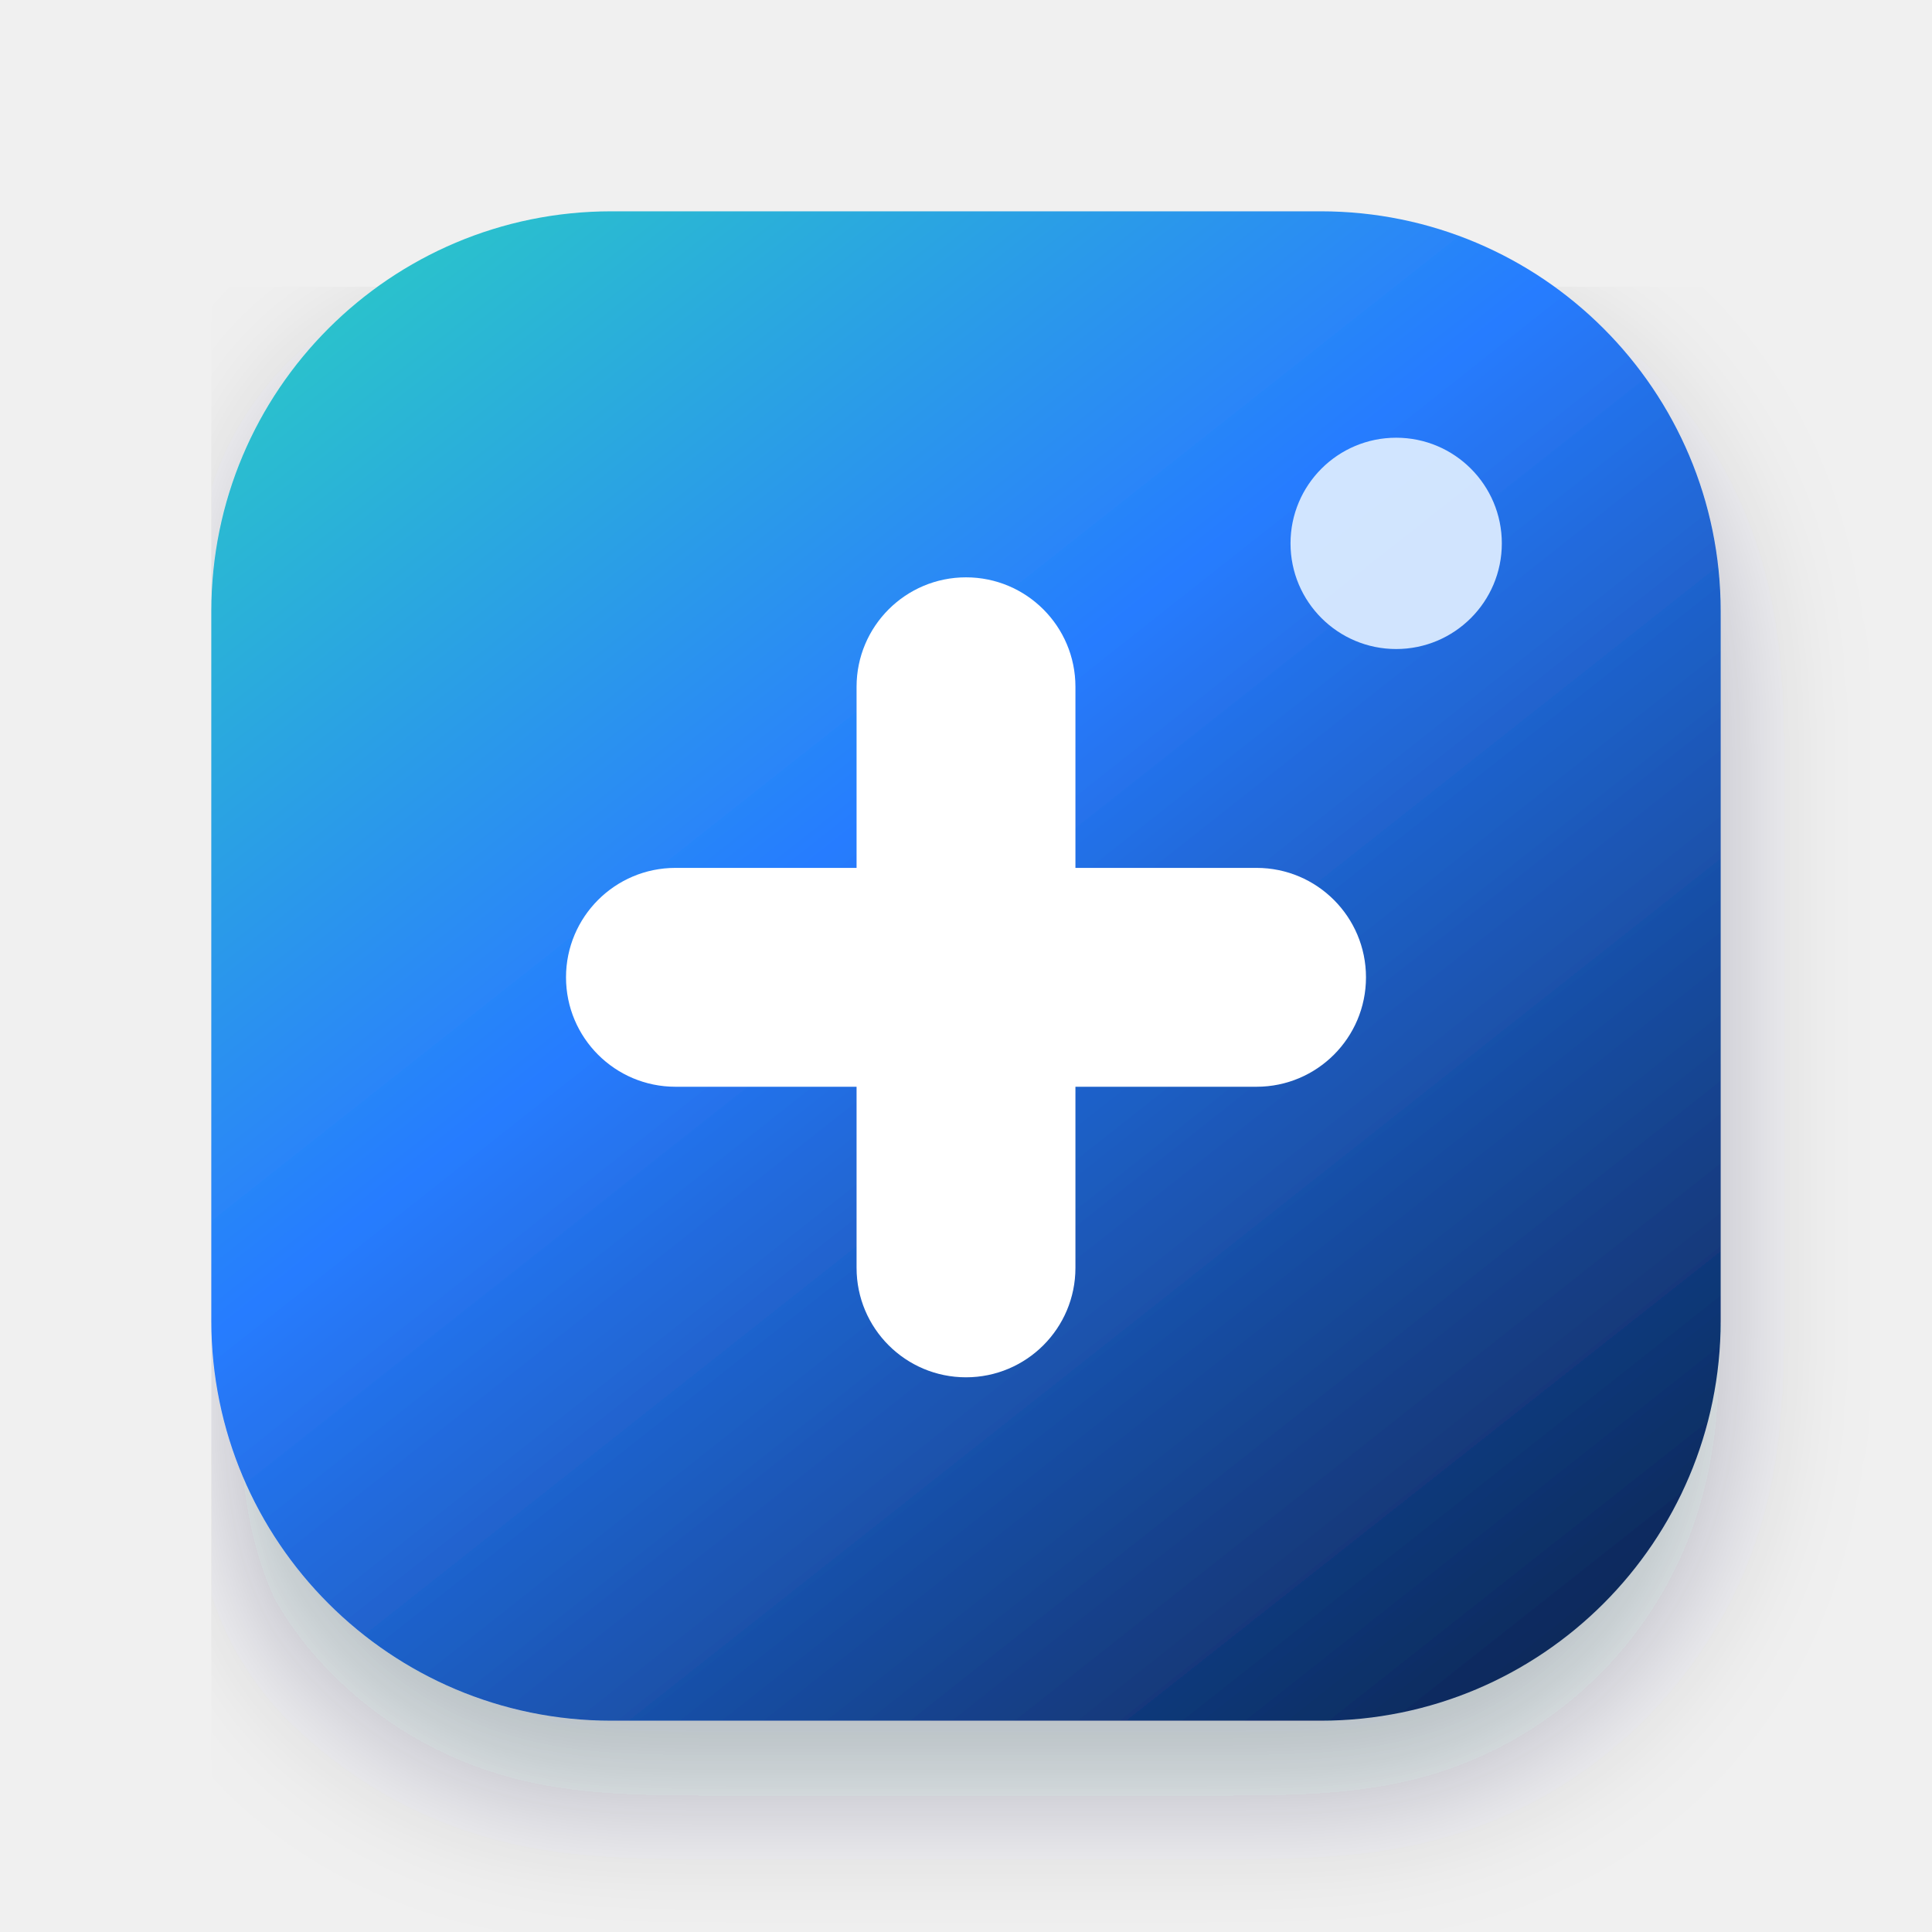
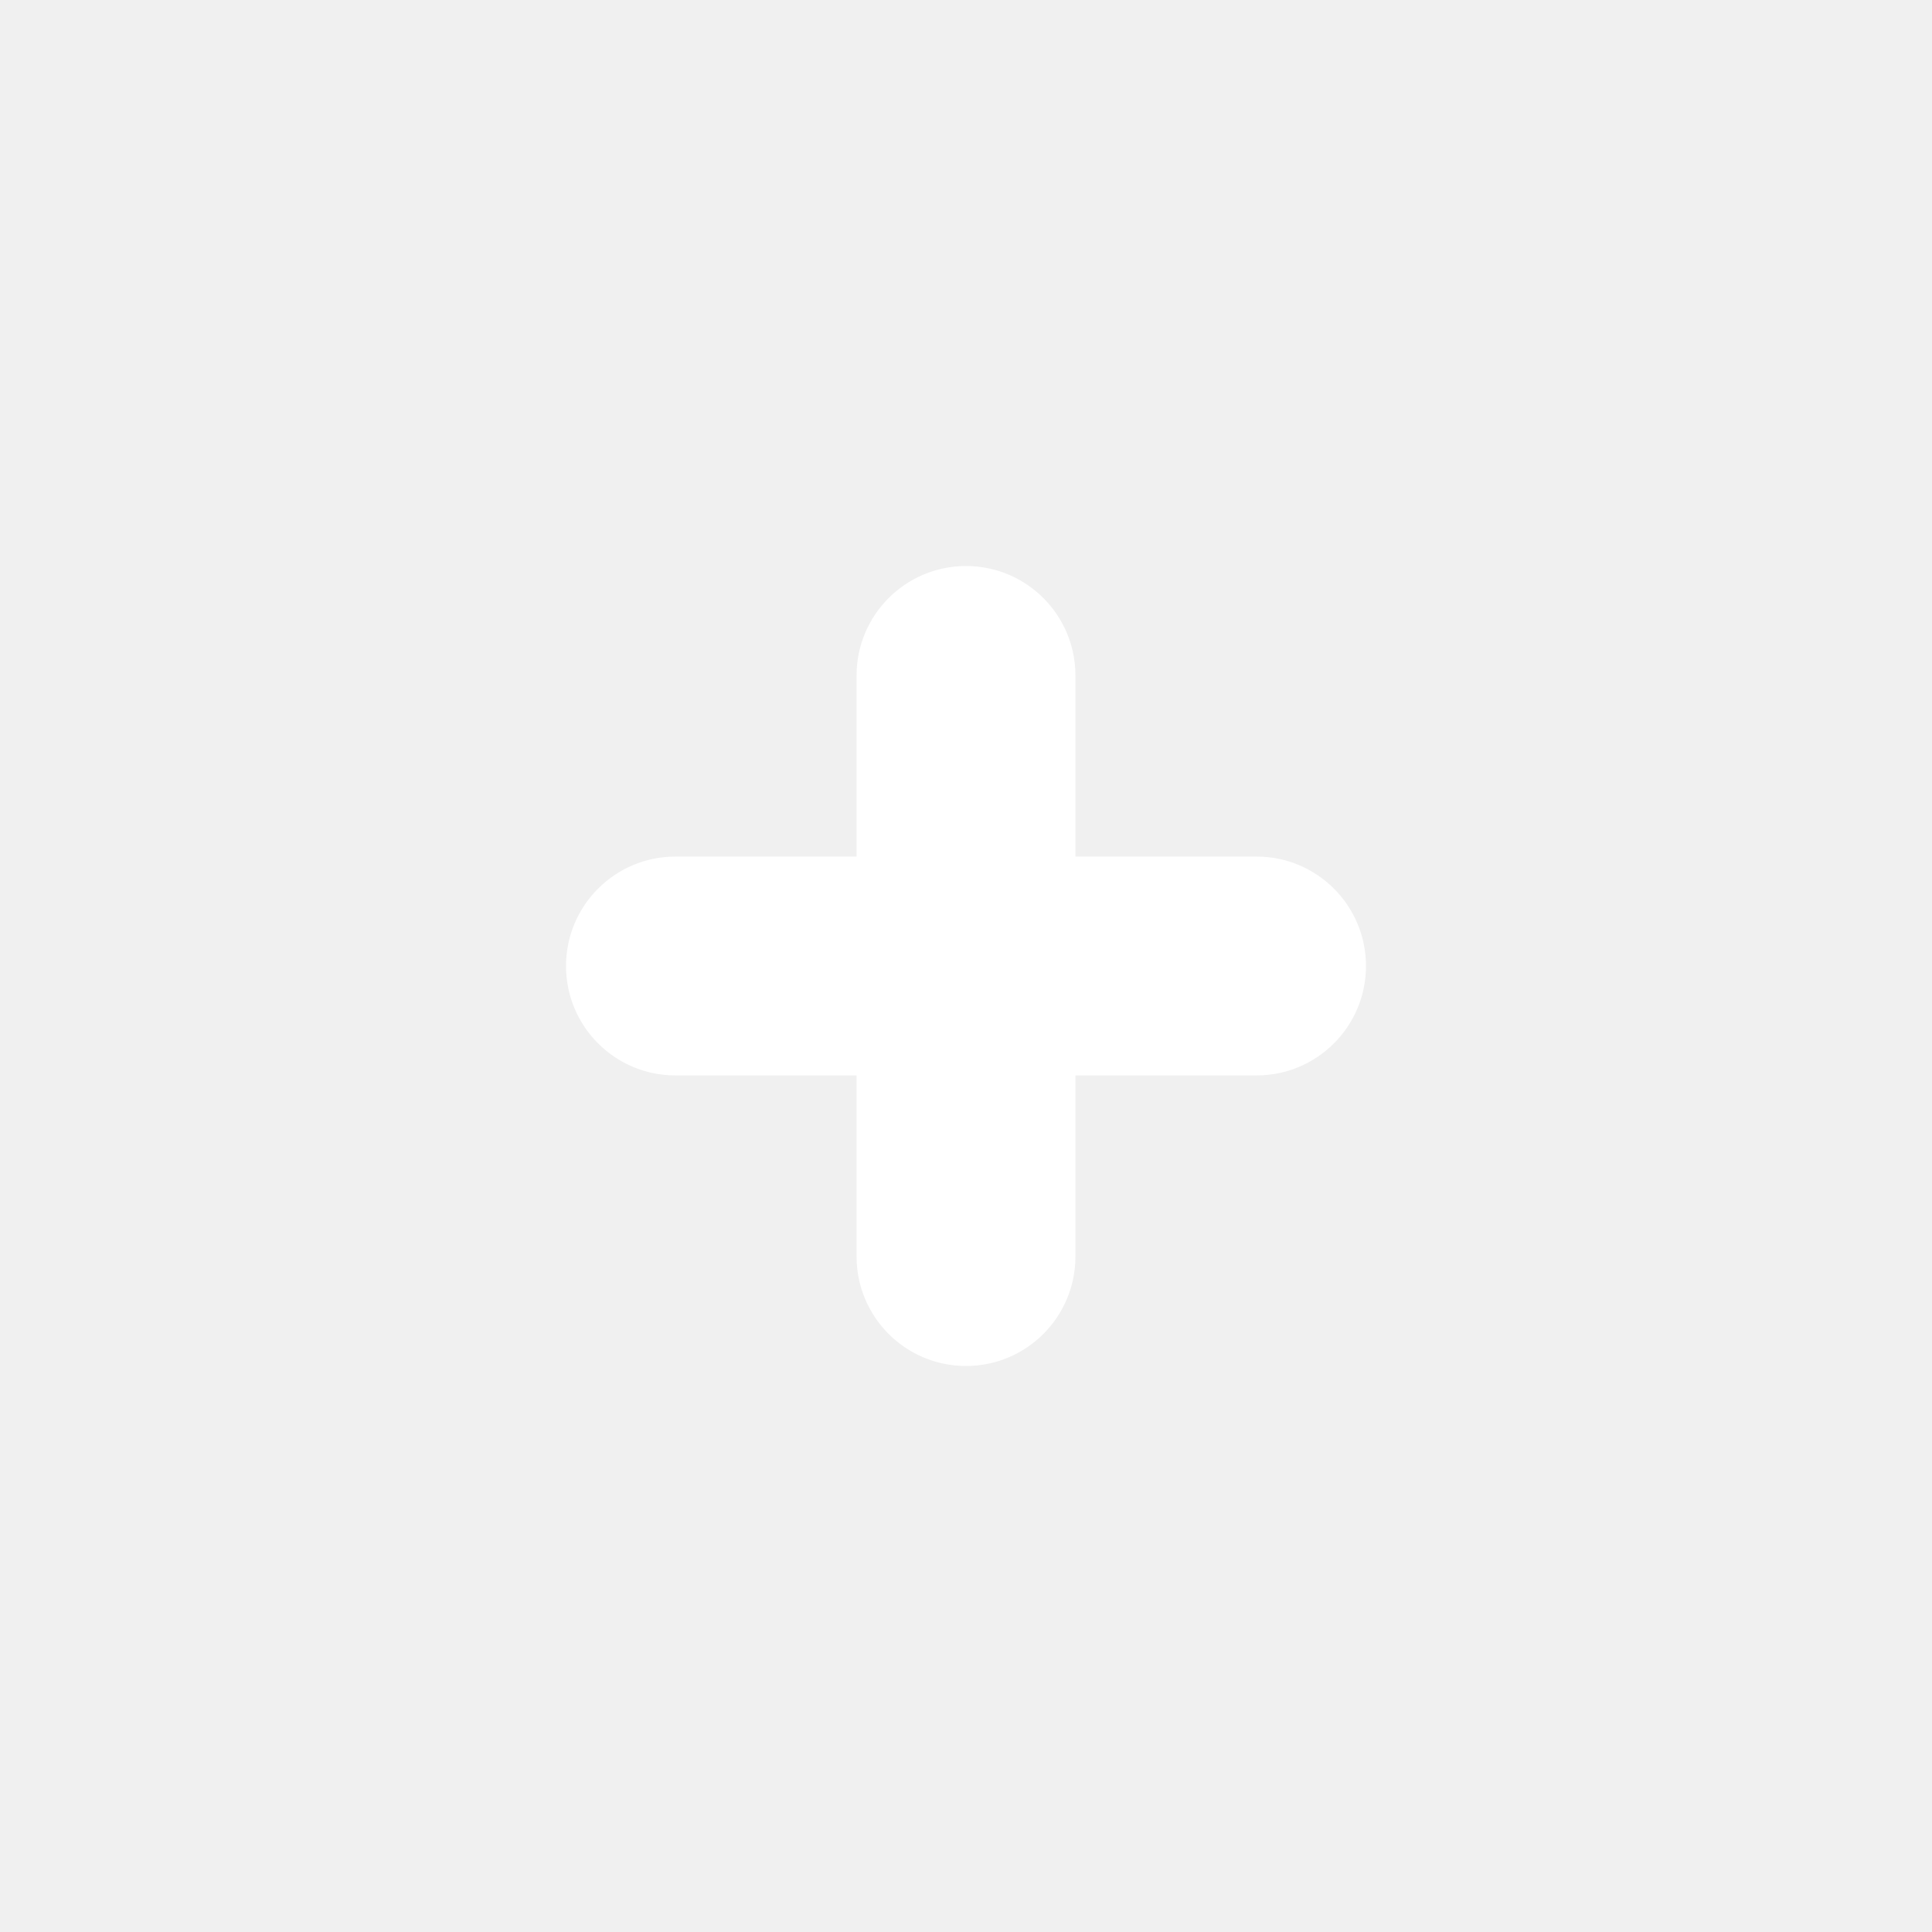
- <svg xmlns="http://www.w3.org/2000/svg" width="512" height="512" viewBox="0 0 512 512">
-   <defs>
-     <linearGradient id="g" x1="76" y1="28" x2="436" y2="484" gradientUnits="userSpaceOnUse">
-       <stop stop-color="#2DD4BF" />
-       <stop offset="0.42" stop-color="#287CFF" />
-       <stop offset="1" stop-color="#071A3D" />
-     </linearGradient>
-     <filter id="s" x="0" y="0" width="512" height="512">
-       <feDropShadow dx="0" dy="20" stdDeviation="18" flood-color="#071A3D" flood-opacity="0.25" />
-     </filter>
-   </defs>
-   <rect x="56" y="56" width="400" height="400" rx="106" fill="url(#g)" filter="url(#s)" />
-   <rect x="150" y="230" width="212" height="58" rx="29" fill="white" />
-   <rect x="227" y="153" width="58" height="212" rx="29" fill="white" />
-   <circle cx="370" cy="144" r="28" fill="#D9EAFF" opacity="0.95" />
+ <svg xmlns="http://www.w3.org/2000/svg" viewBox="0 0 512 512" width="512" height="512">
+   <rect x="150" y="227" width="212" height="58" rx="29" fill="white" />
+   <rect x="227" y="150" width="58" height="212" rx="29" fill="white" />
</svg>
